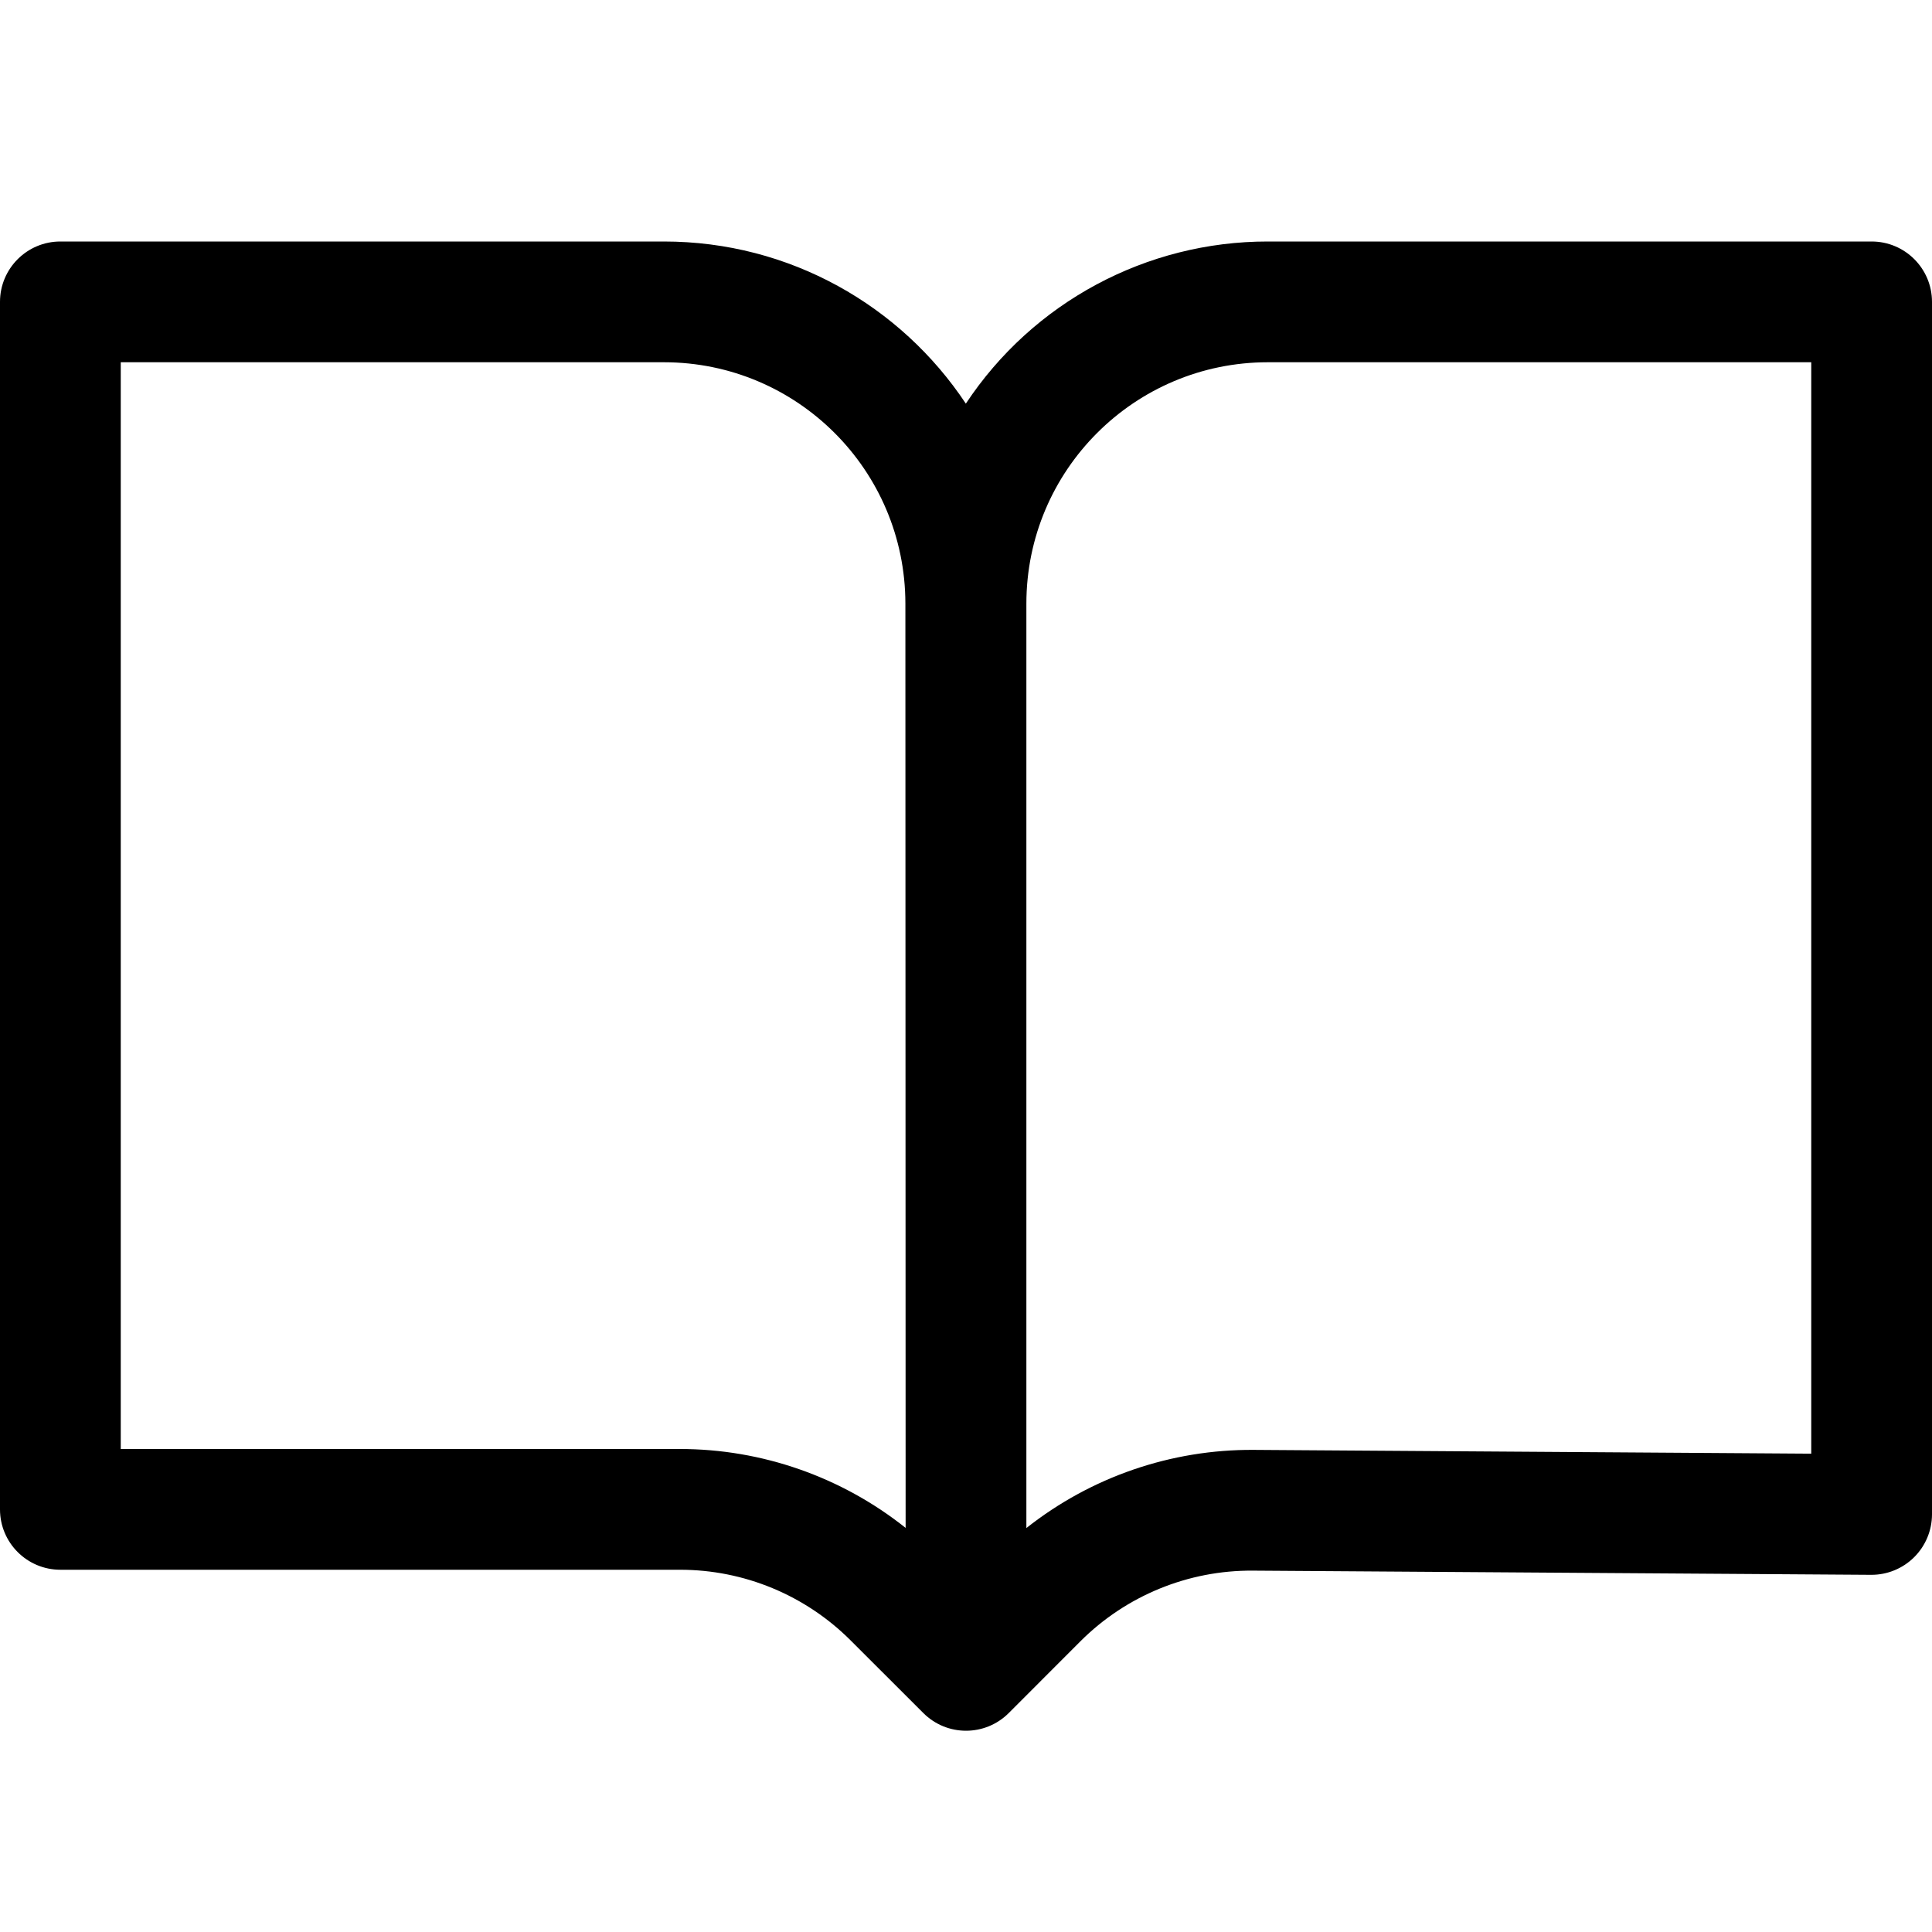
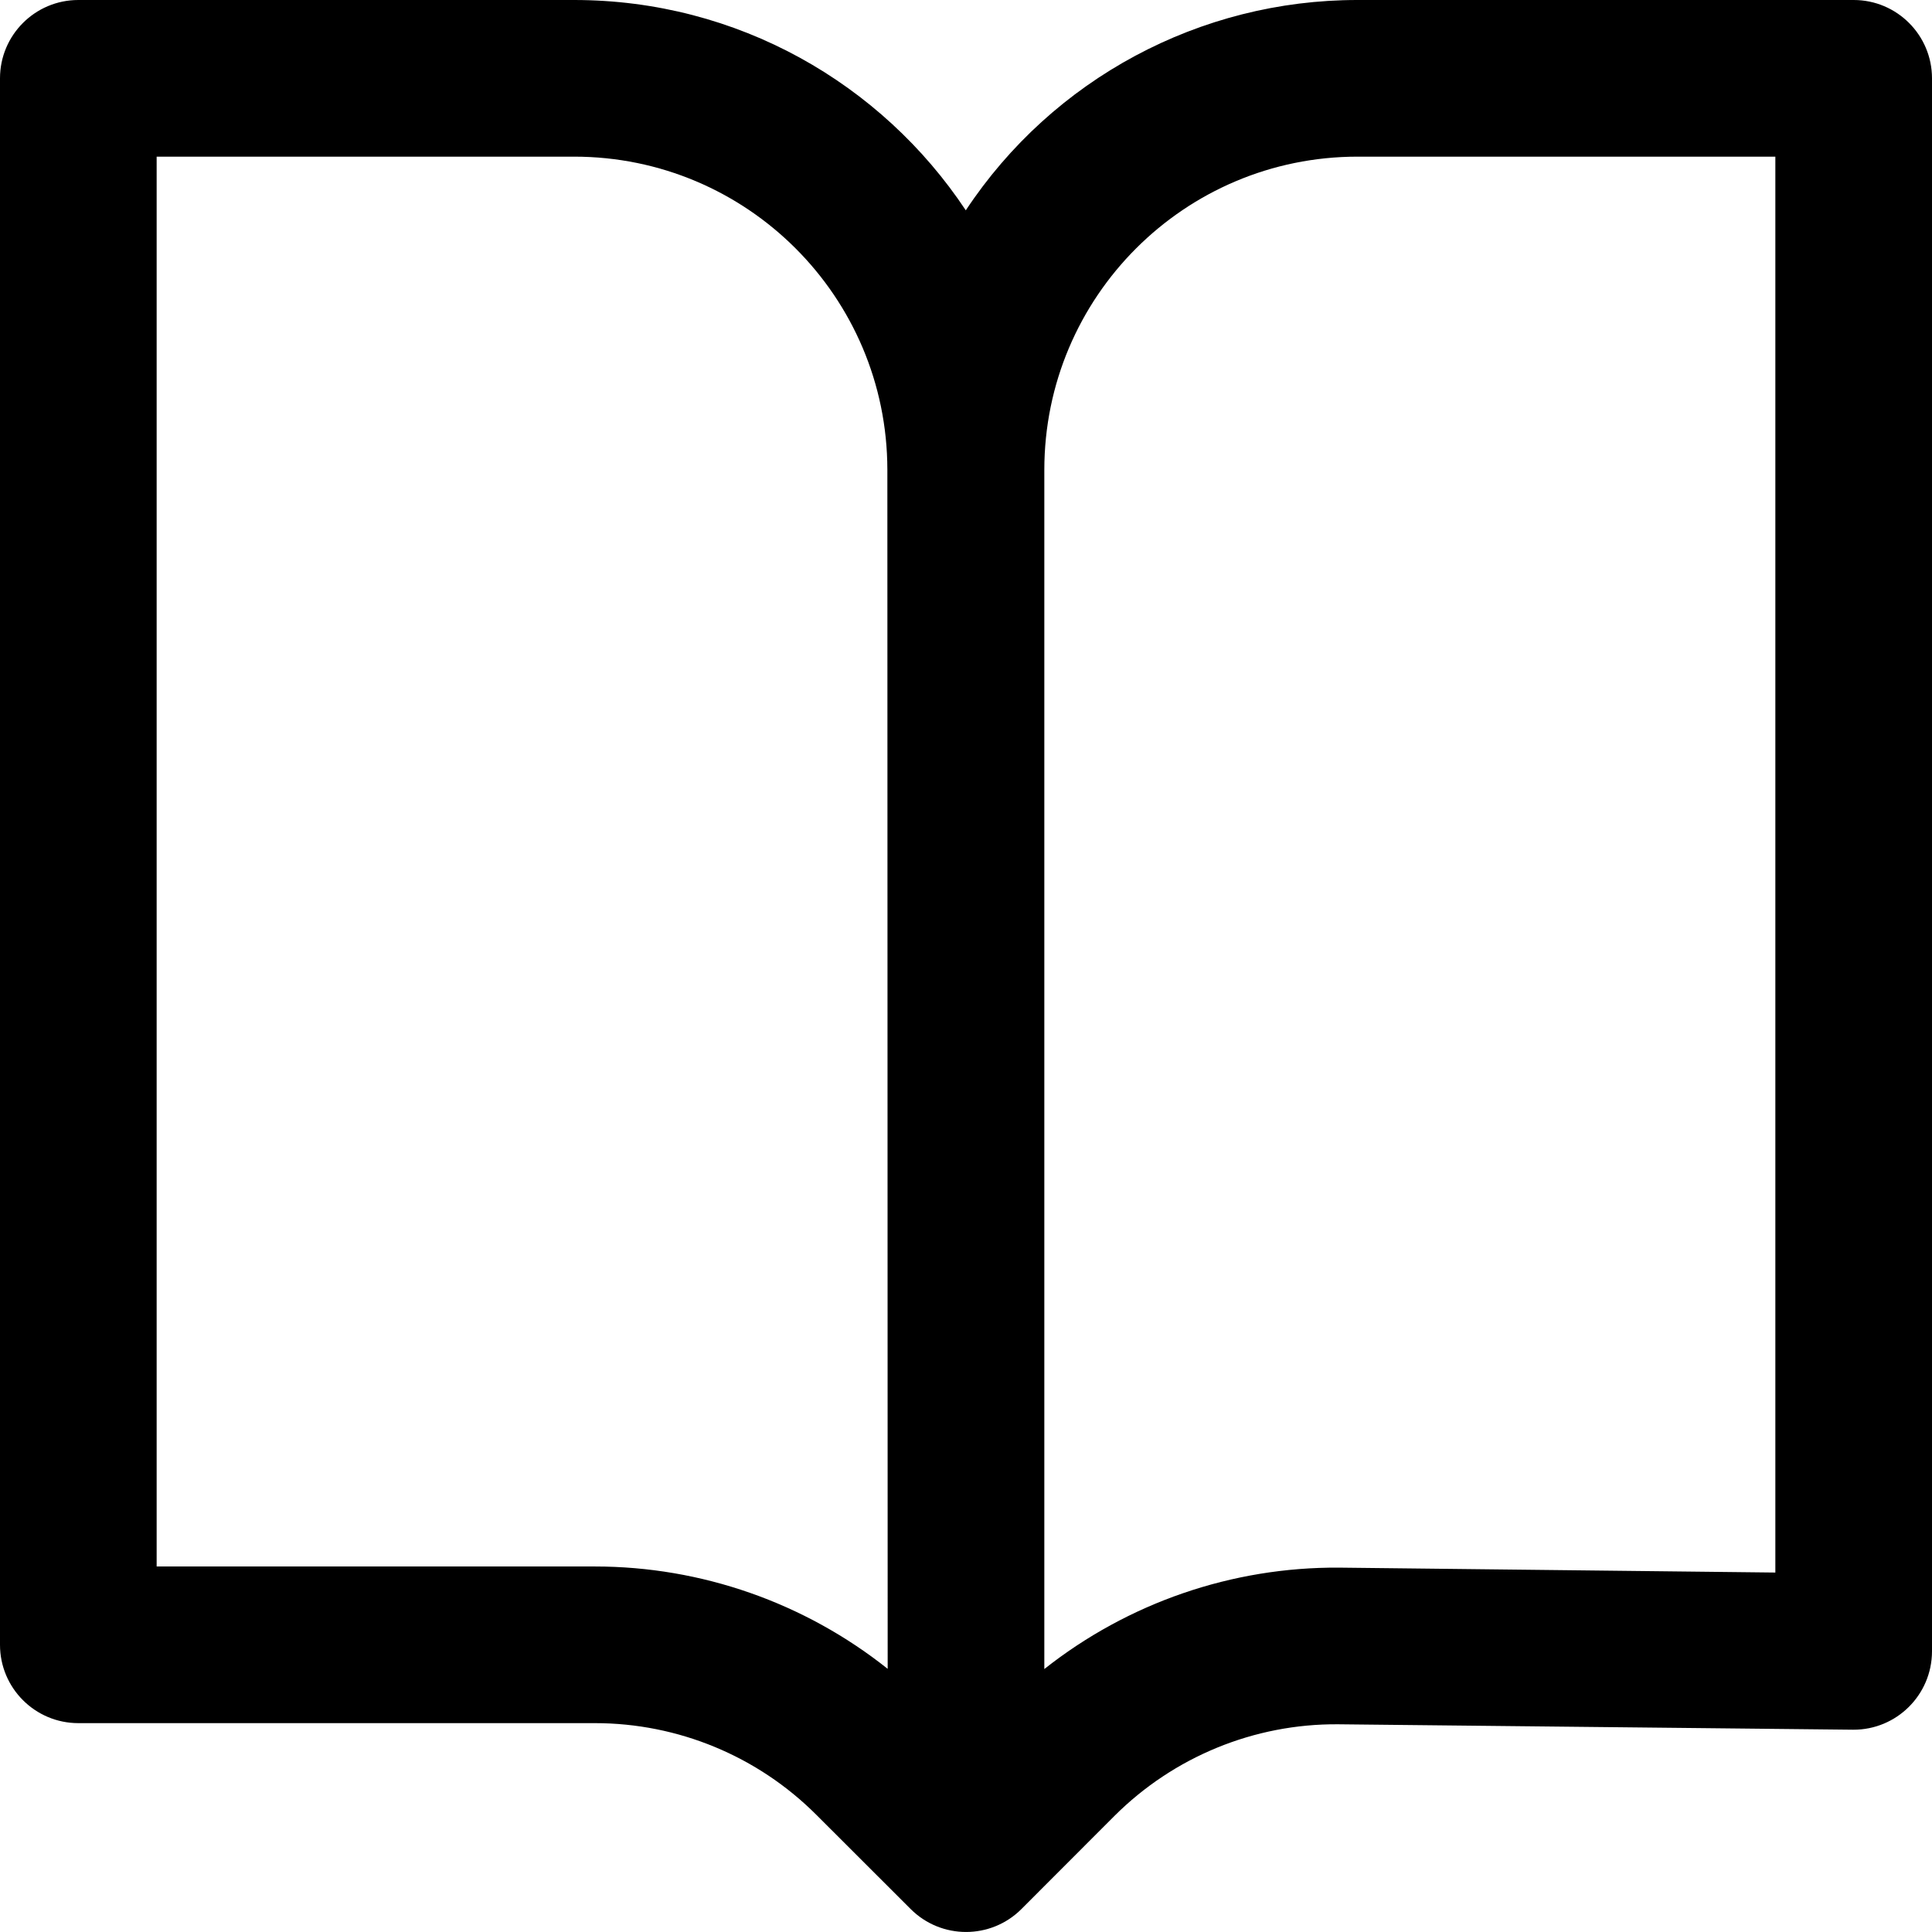
- <svg xmlns="http://www.w3.org/2000/svg" width="24" height="24" viewBox="0 0 24 24" aria-label="Terminology">
-   <path d="M0 3.75A.75.75 0 0 1 .75 3h7.497c1.566 0 2.945.8 3.751 2.014A4.495 4.495 0 0 1 15.75 3h7.5a.75.75 0 0 1 .75.75v15.063a.752.752 0 0 1-.755.75l-7.682-.052a3 3 0 0 0-2.142.878l-.89.891a.75.75 0 0 1-1.061 0l-.902-.901a2.996 2.996 0 0 0-2.121-.879H.75a.75.75 0 0 1-.75-.75Zm12.75 15.232a4.503 4.503 0 0 1 2.823-.971l6.927.047V4.5h-6.75a3 3 0 0 0-3 3ZM11.247 7.497a3 3 0 0 0-3-2.997H1.5V18h6.947c1.018 0 2.006.346 2.803.98Z" />
+ <svg xmlns="http://www.w3.org/2000/svg" width="18.5" height="18.5" viewBox="0 0 18.5 18.5" aria-label="Terminology">
+   <path d="M 0,0.75 C 0,0.336 0.336,1.5372e-6 0.75,1.5372e-6 h 4.747 c 1.566,0 2.945,0.8 3.751,2.014 C 10.081,0.755 11.491,-0.001 13,1.5372e-6 h 4.75 c 0.414,0 0.75,0.336 0.75,0.75 V 15.813 c -0.001,0.416 -0.339,0.752 -0.755,0.75 l -4.932,-0.052 c -0.803,-0.006 -1.574,0.311 -2.142,0.878 l -0.89,0.891 c -0.293,0.293 -0.768,0.293 -1.061,0 l -0.902,-0.901 c -0.562,-0.563 -1.325,-0.879 -2.121,-0.879 H 0.75 c -0.414,0 -0.75,-0.336 -0.75,-0.75 z M 10,15.982 c 0.803,-0.635 1.799,-0.978 2.823,-0.971 l 4.177,0.047 V 1.5 h -4 c -1.657,0 -3,1.343 -3,3 z M 8.497,4.497 c -0.002,-1.656 -1.344,-2.997 -3,-2.997 H 1.5 V 15 h 4.197 c 1.018,0 2.006,0.346 2.803,0.98 z" />
</svg>
